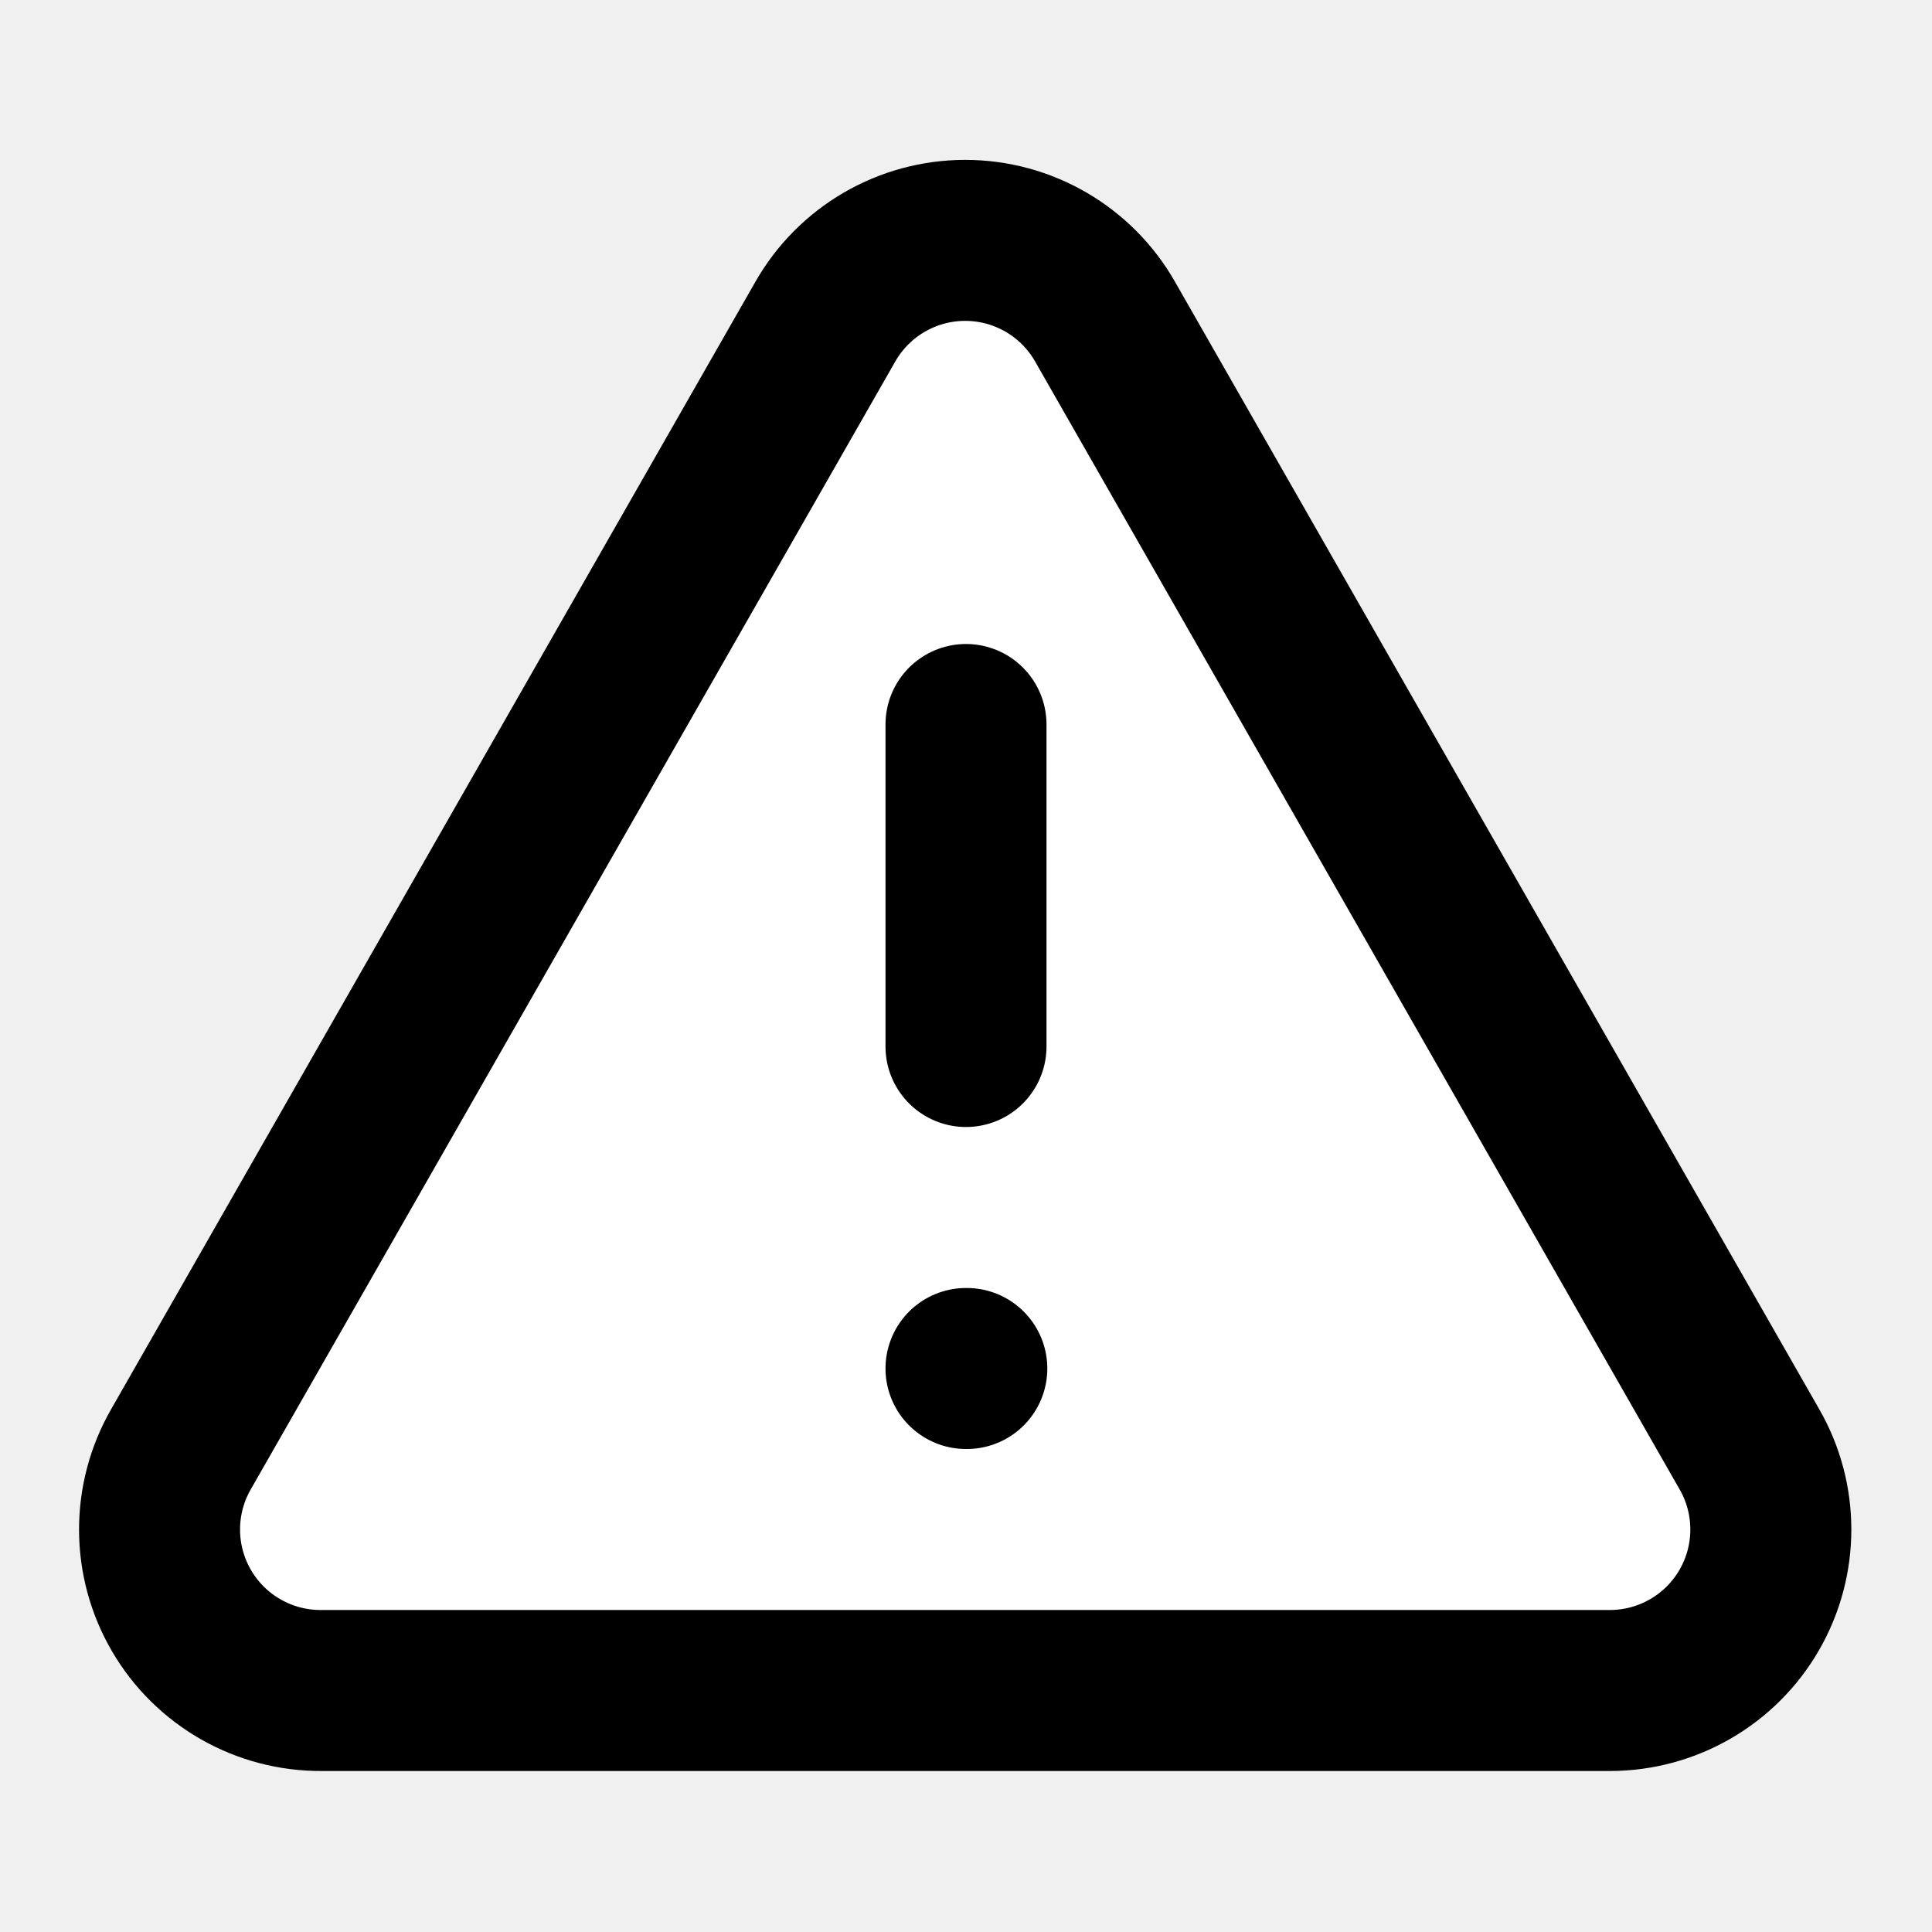
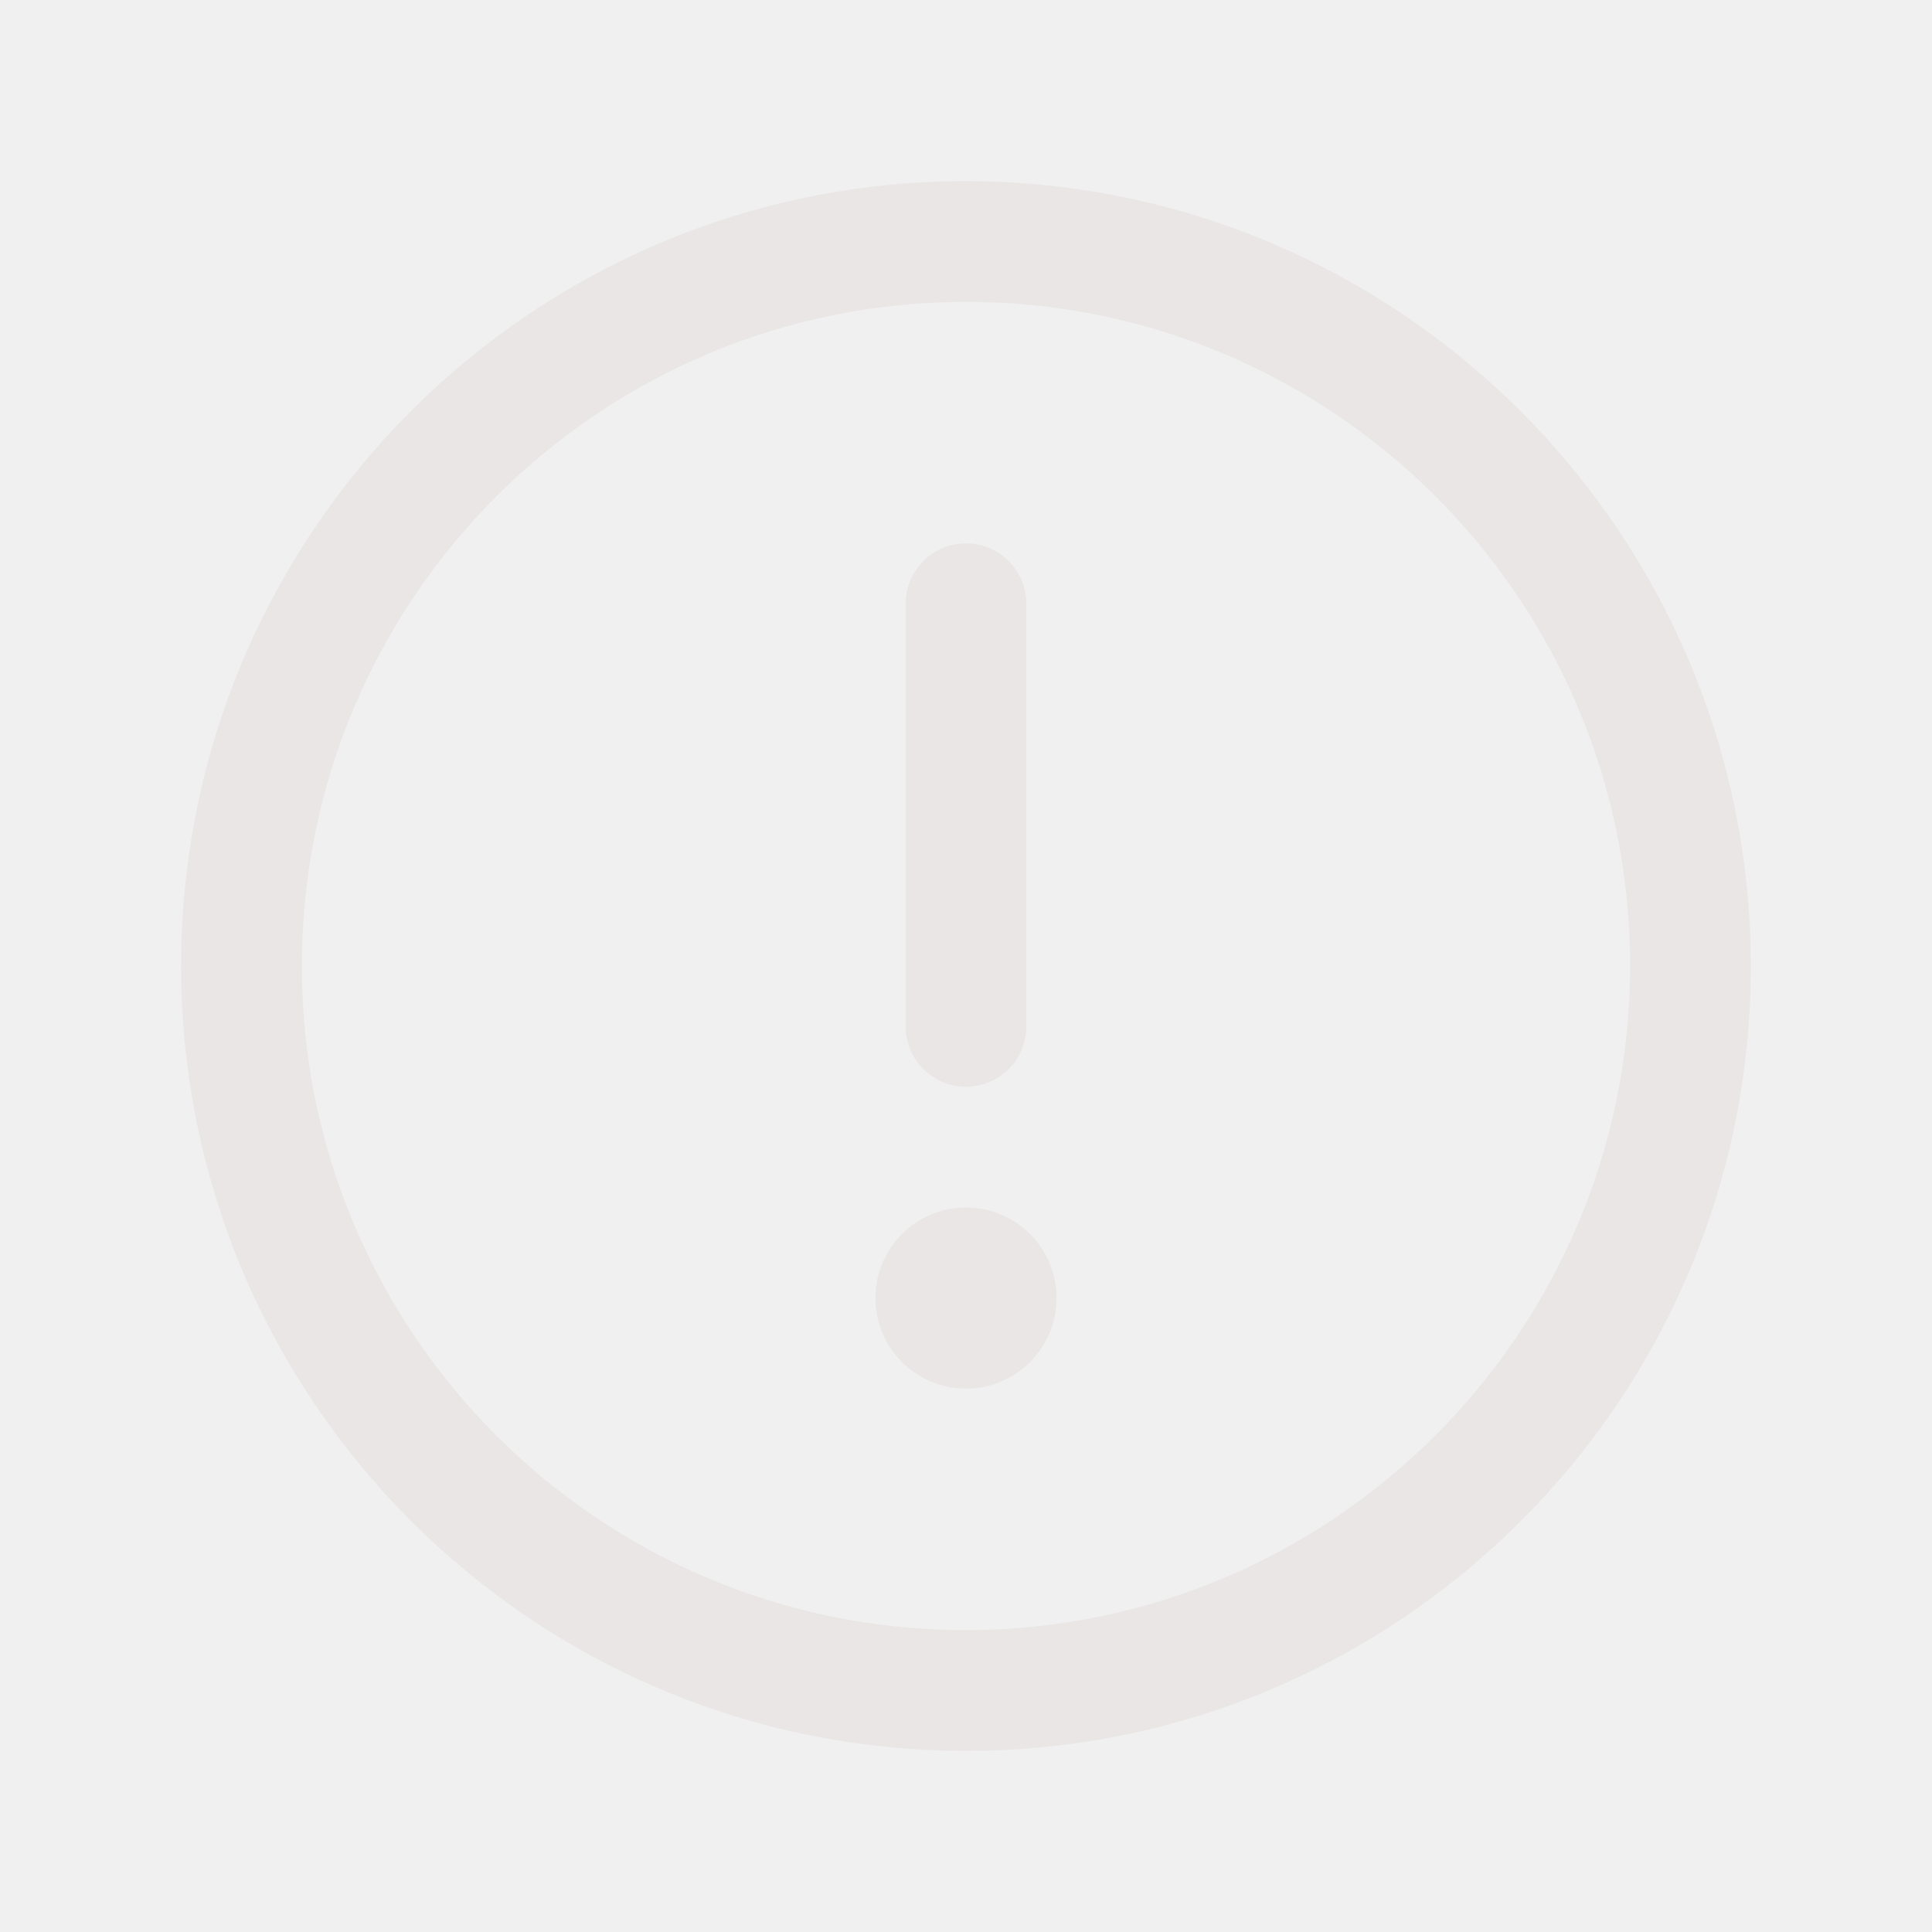
- <svg xmlns="http://www.w3.org/2000/svg" width="25" height="25" viewBox="0 0 24 24" fill="#FFF" stroke="currentColor" stroke-width="2" stroke-linecap="round" stroke-linejoin="round" class="lucide lucide-triangle-alert">
-   <path d="m21.73 18-8-14a2 2 0 0 0-3.48 0l-8 14A2 2 0 0 0 4 21h16a2 2 0 0 0 1.73-3" />
-   <path d="M12 9v4" />
-   <path d="M12 17h.01" />
+ <svg xmlns="http://www.w3.org/2000/svg" width="24" height="24" fill="#eae6e6" viewBox="0 0 256 256">
+   <path d="M128,24A104,104,0,1,0,232,128,104.11,104.11,0,0,0,128,24Zm0,192a88,88,0,1,1,88-88A88.1,88.1,0,0,1,128,216Zm-8-80V80a8,8,0,0,1,16,0v56a8,8,0,0,1-16,0Zm20,36a12,12,0,1,1-12-12A12,12,0,0,1,140,172Z" />
</svg>
